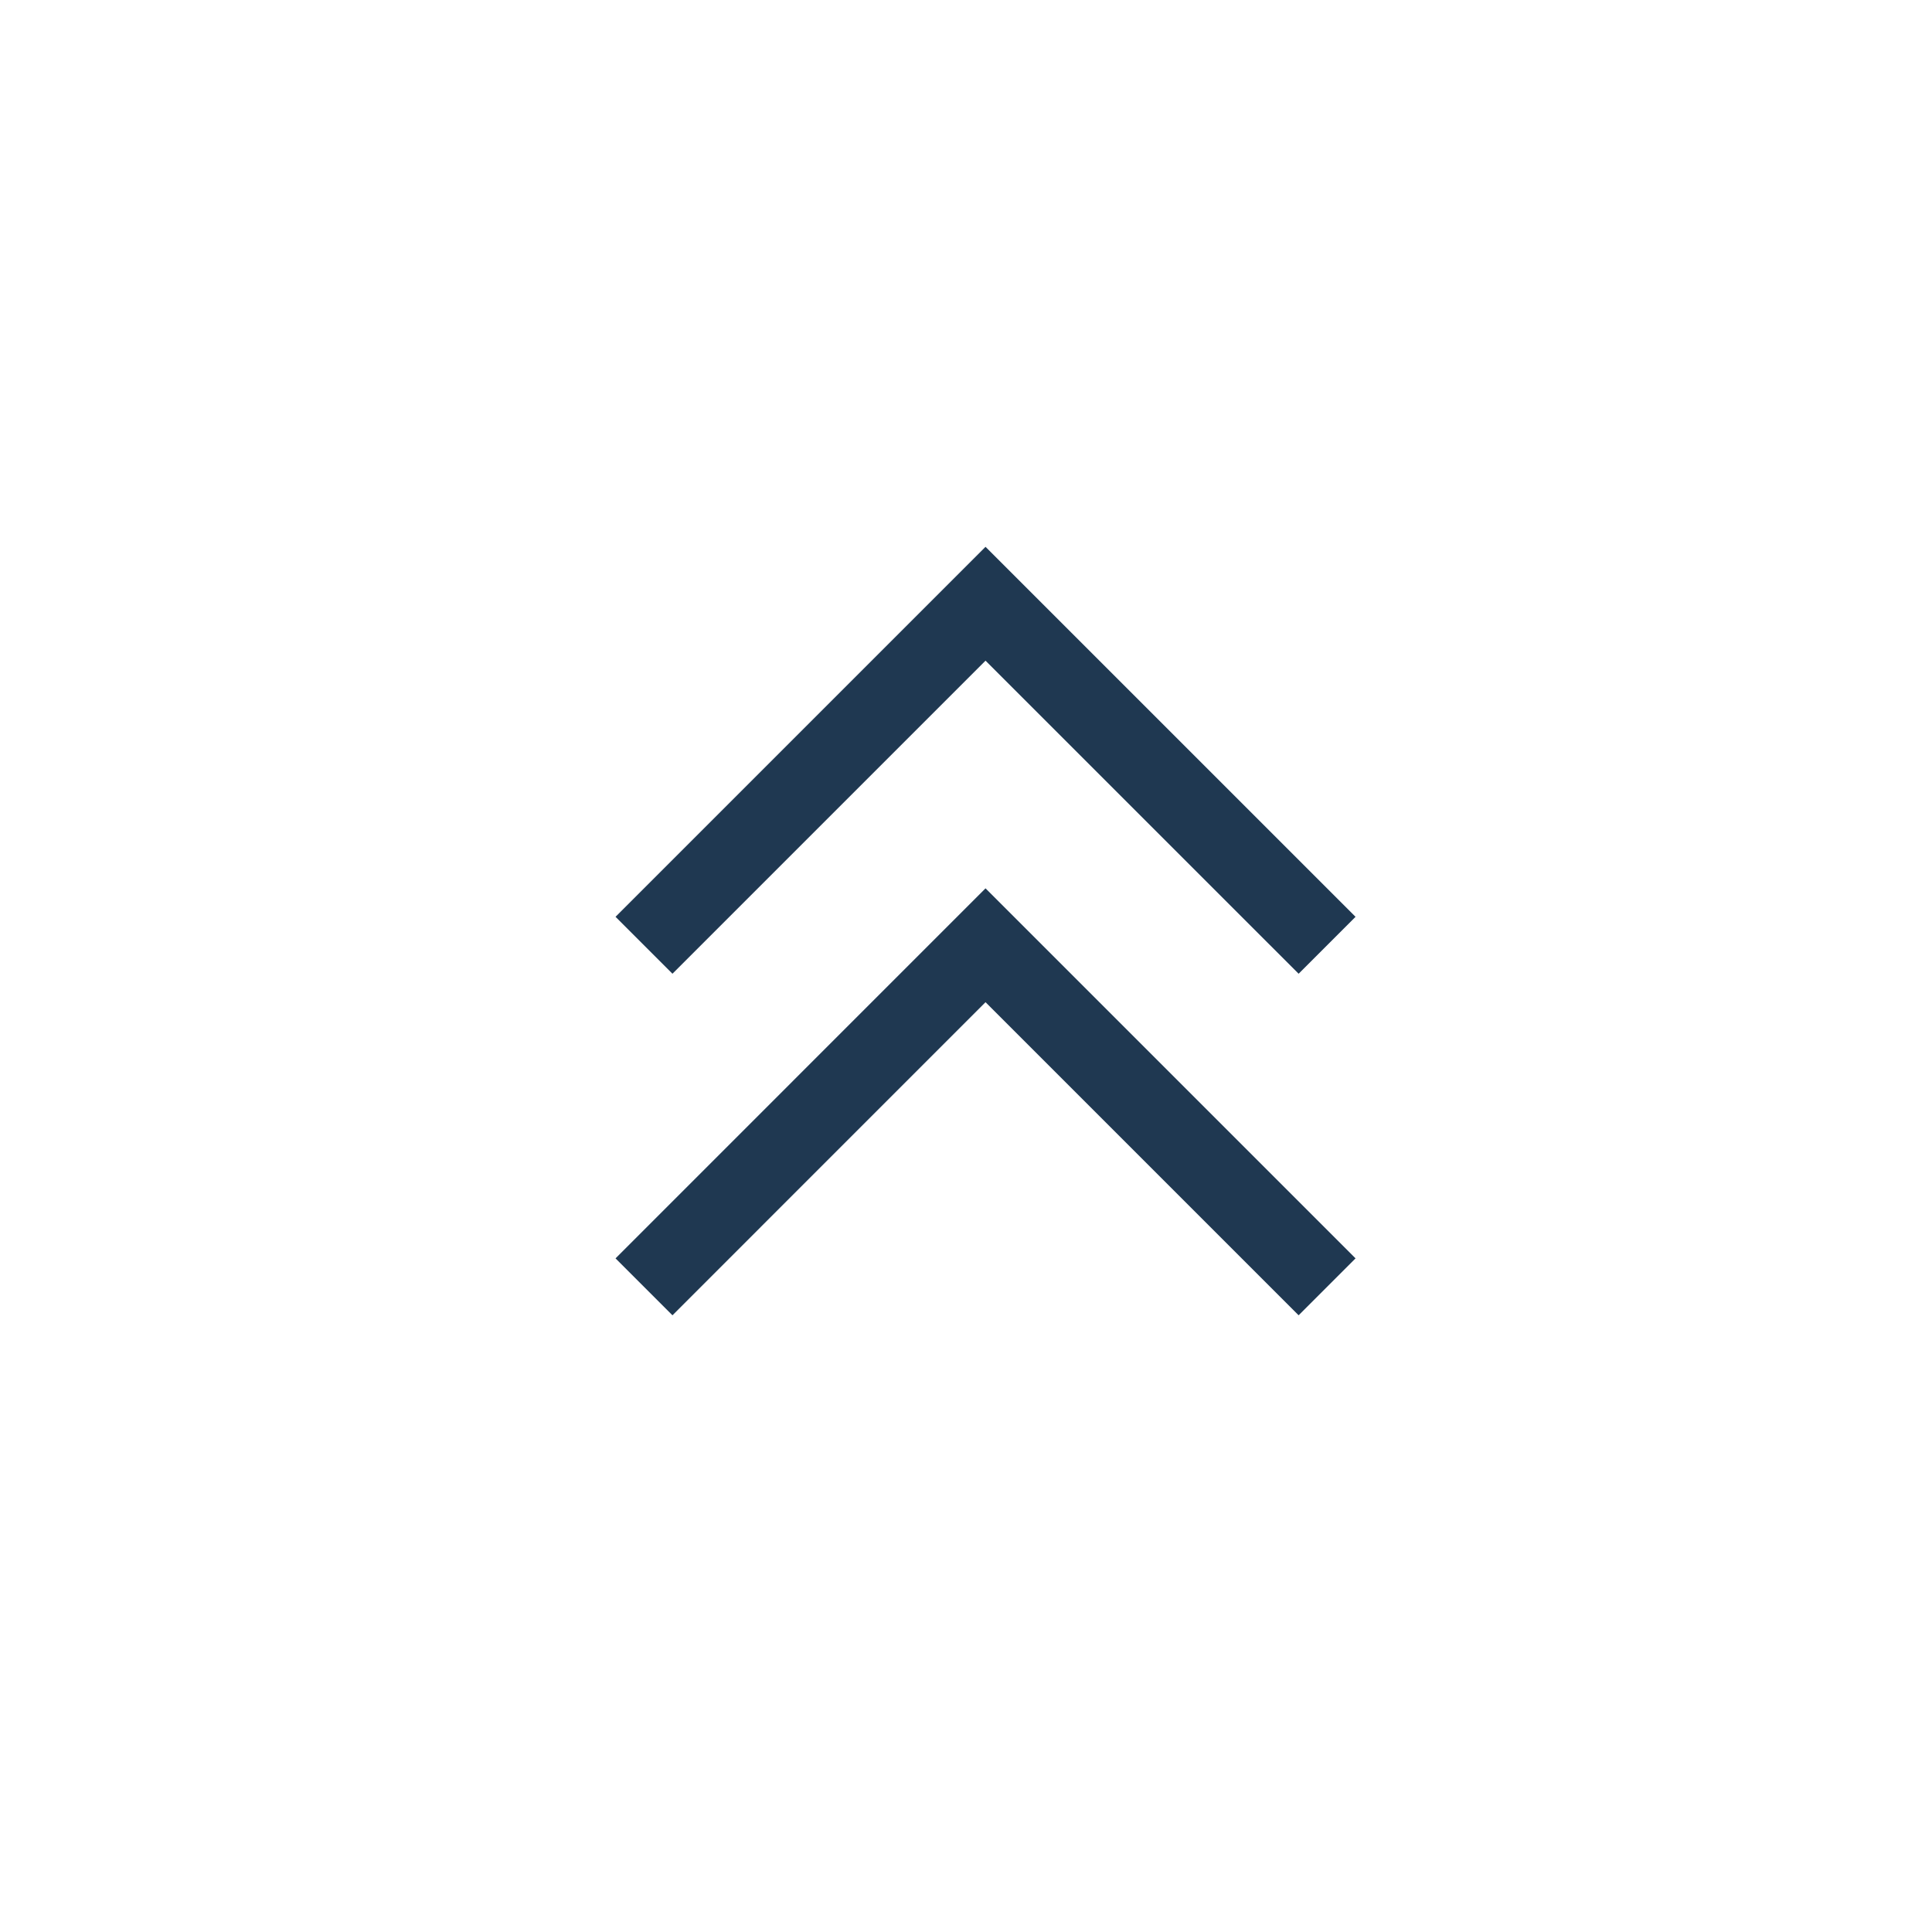
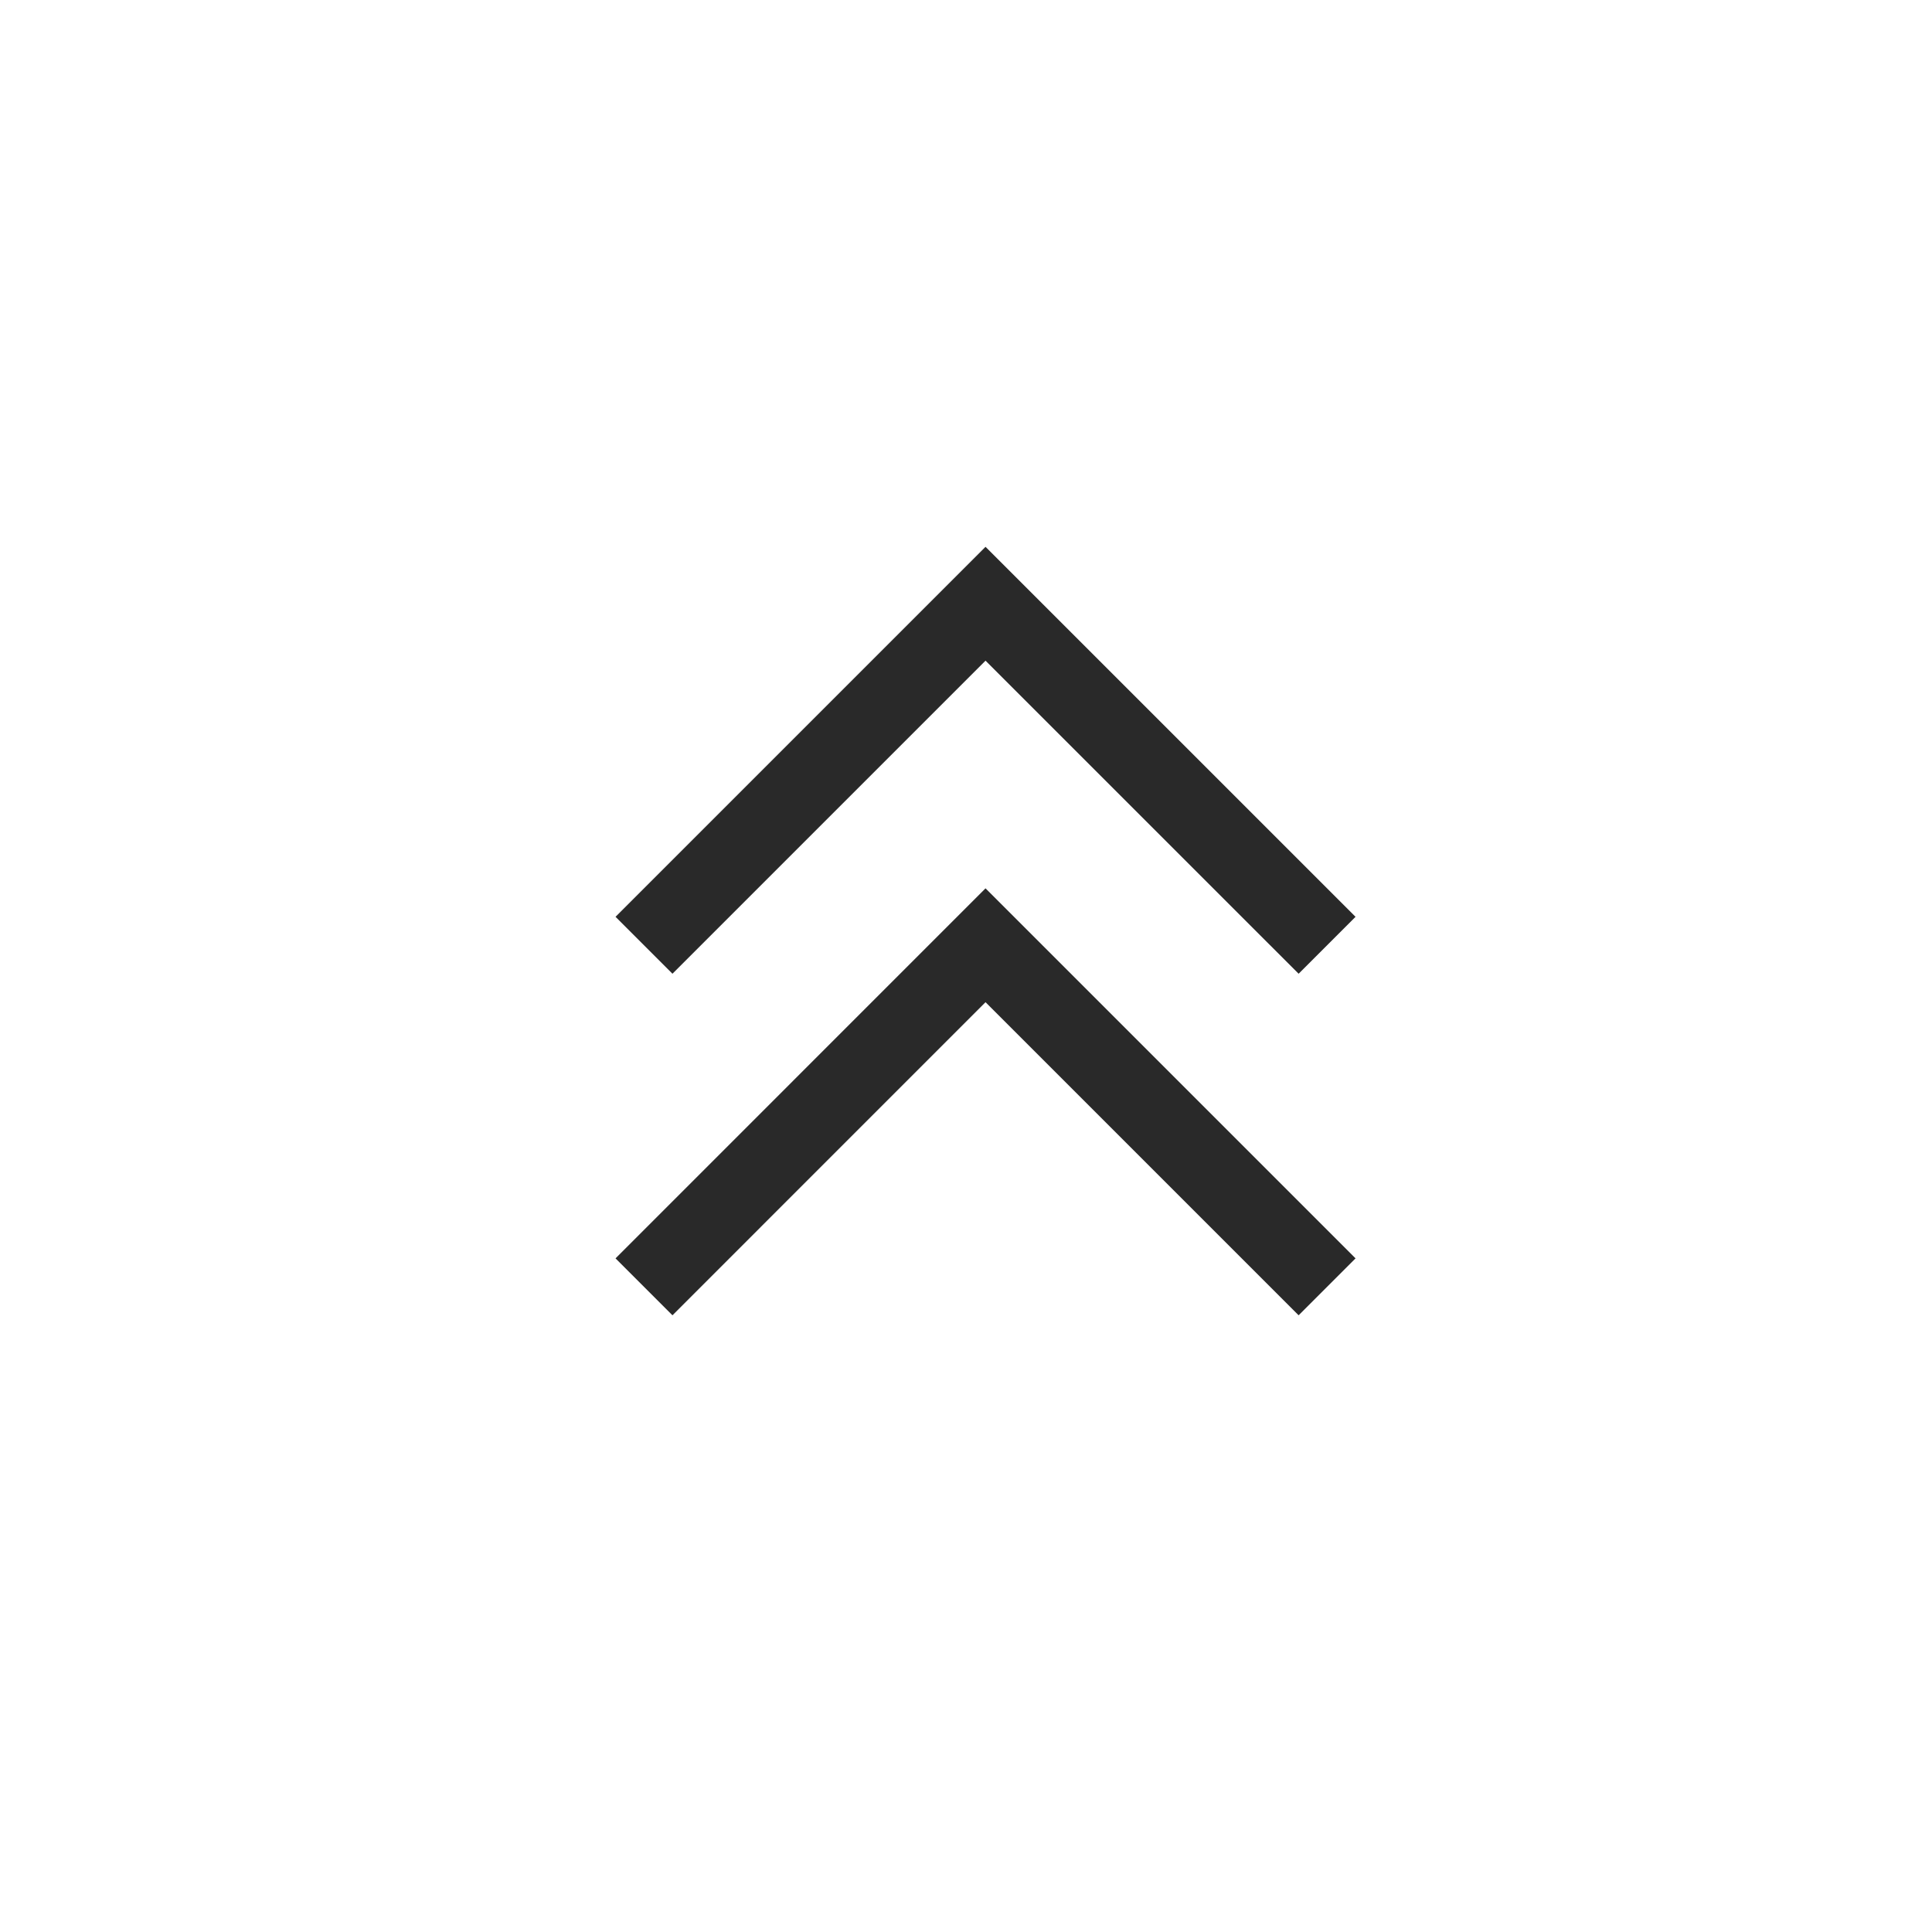
<svg xmlns="http://www.w3.org/2000/svg" width="48" height="48" viewBox="0 0 48 48" fill="none">
-   <path d="M32.971 31.971L24.485 23.485L16 31.971" stroke="#1F3851" stroke-width="2" />
-   <path d="M32.971 23.485L24.485 15L16 23.485" stroke="#1F3851" stroke-width="2" />
+   <path d="M32.971 31.971L24.485 23.485L16 31.971" stroke="#292929" stroke-width="2" />
+   <path d="M32.971 23.485L24.485 15L16 23.485" stroke="#292929" stroke-width="2" />
</svg>
